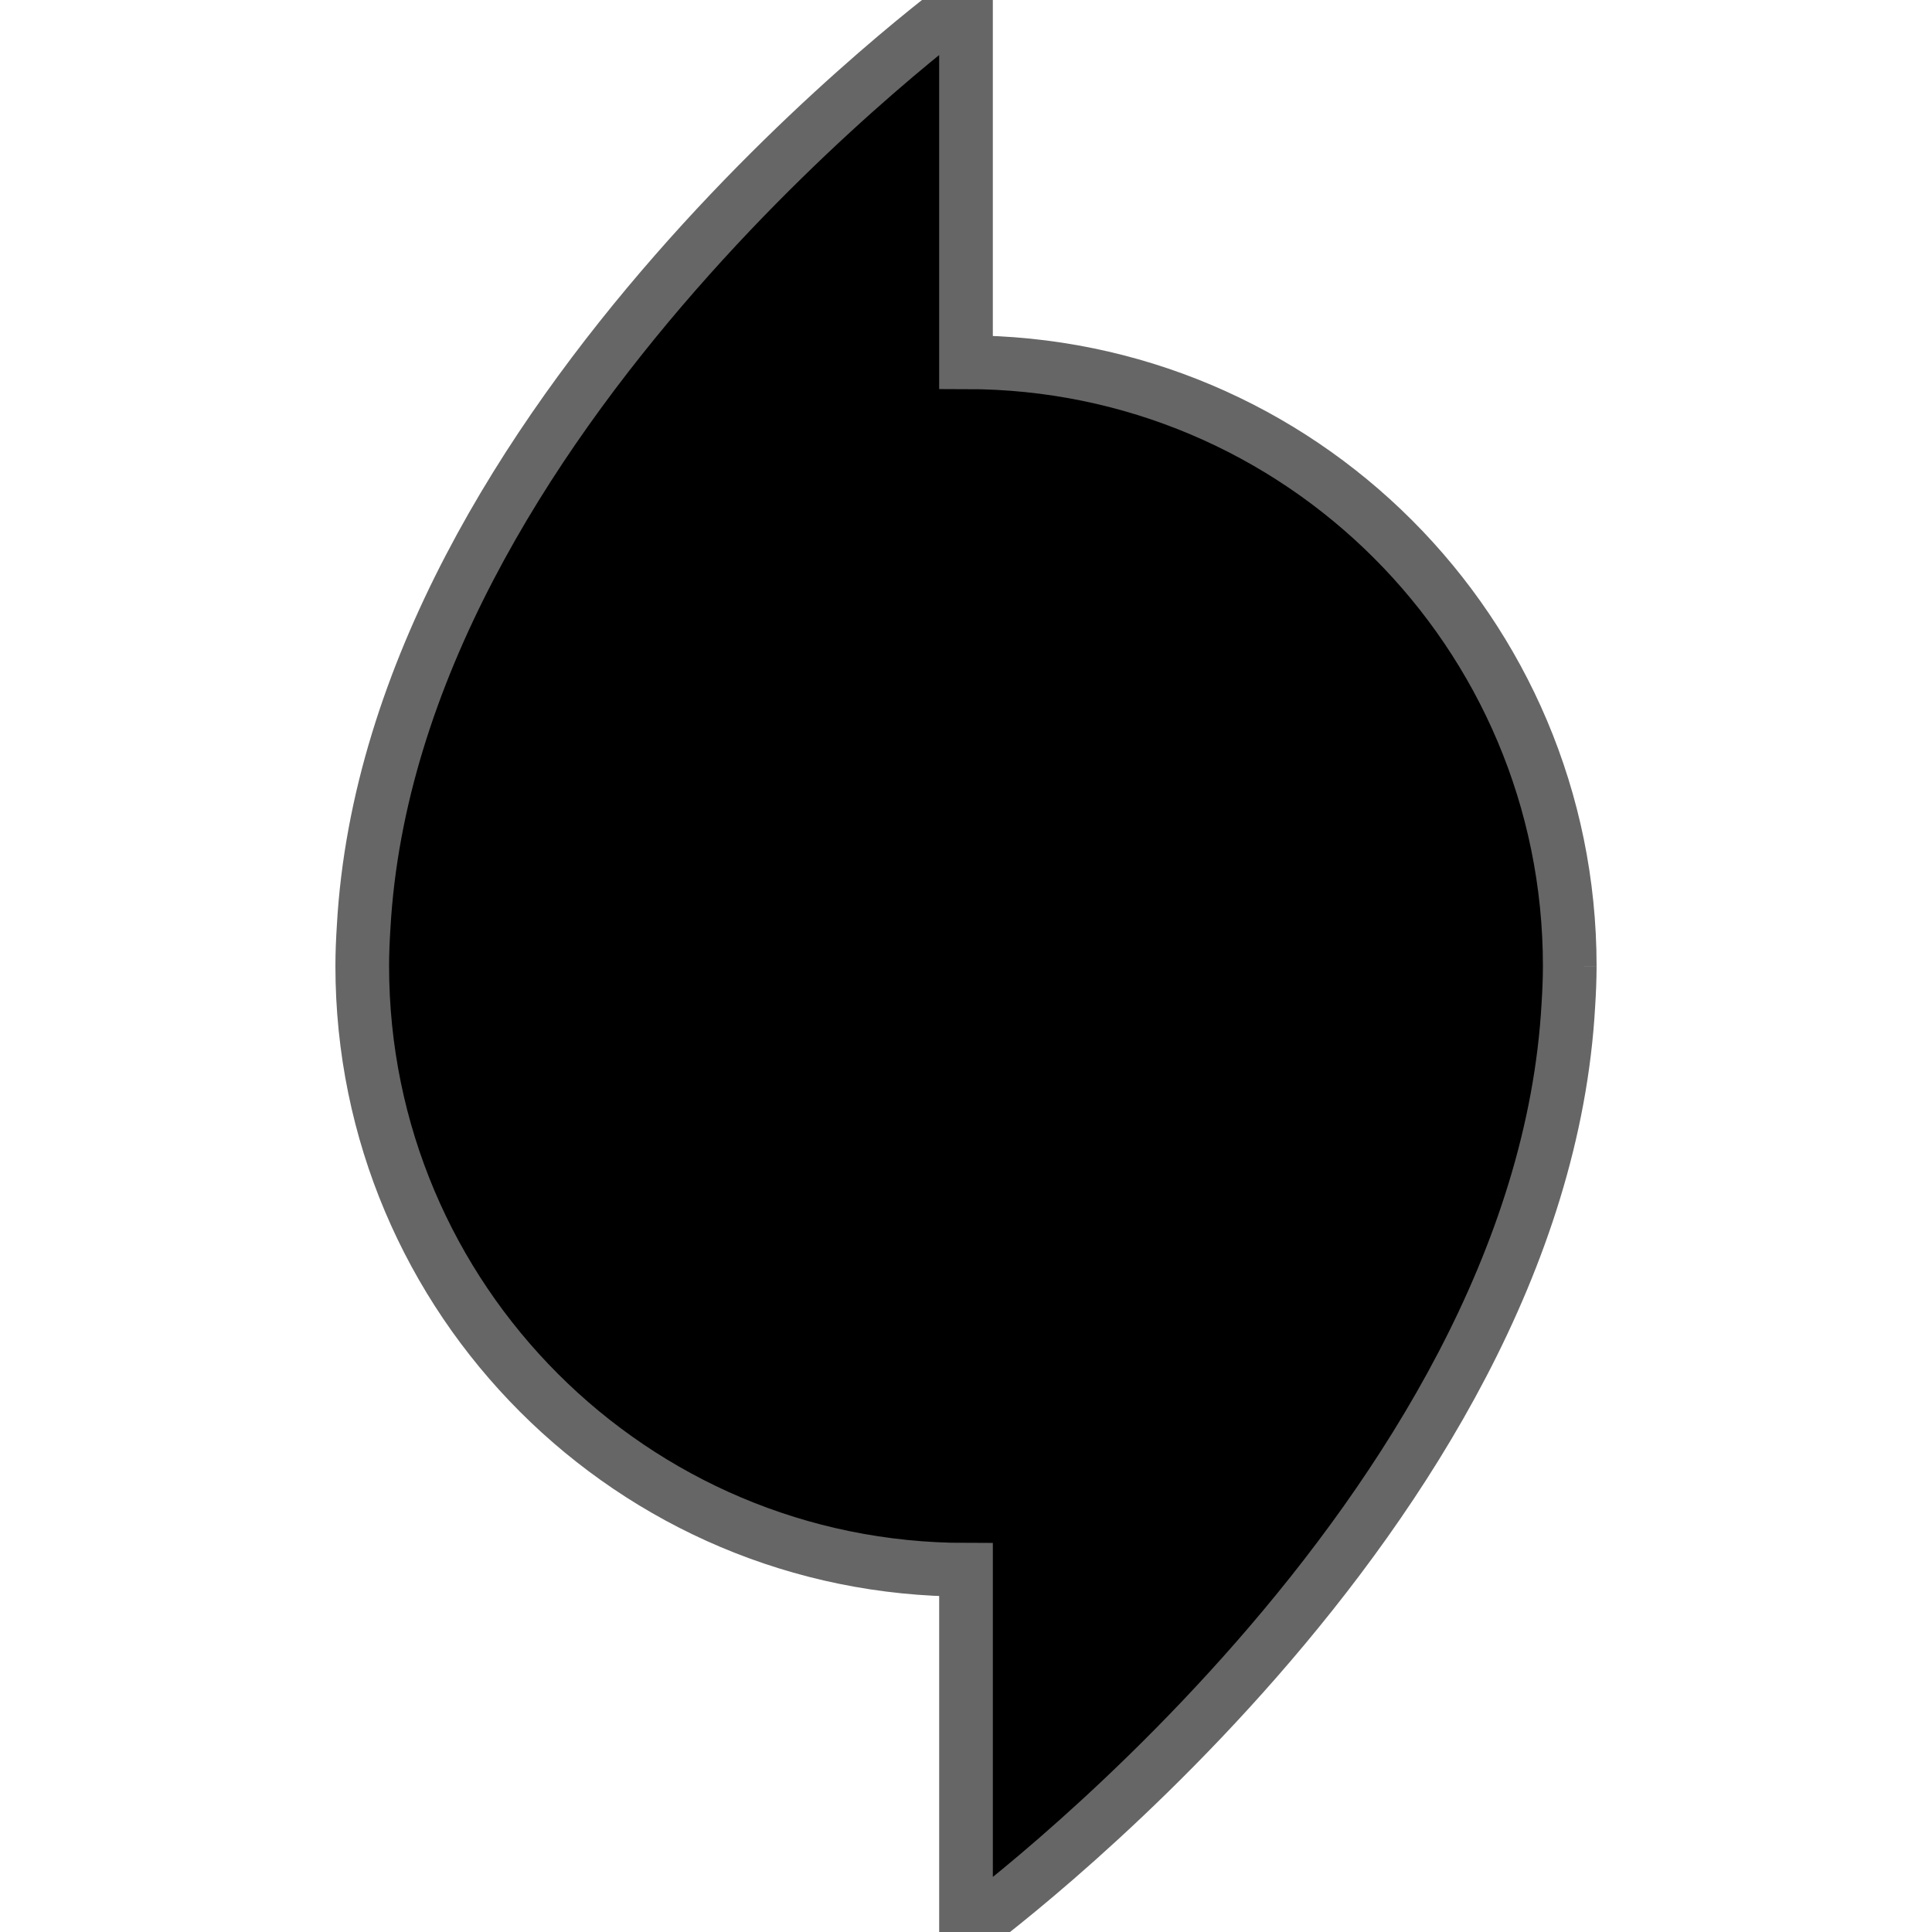
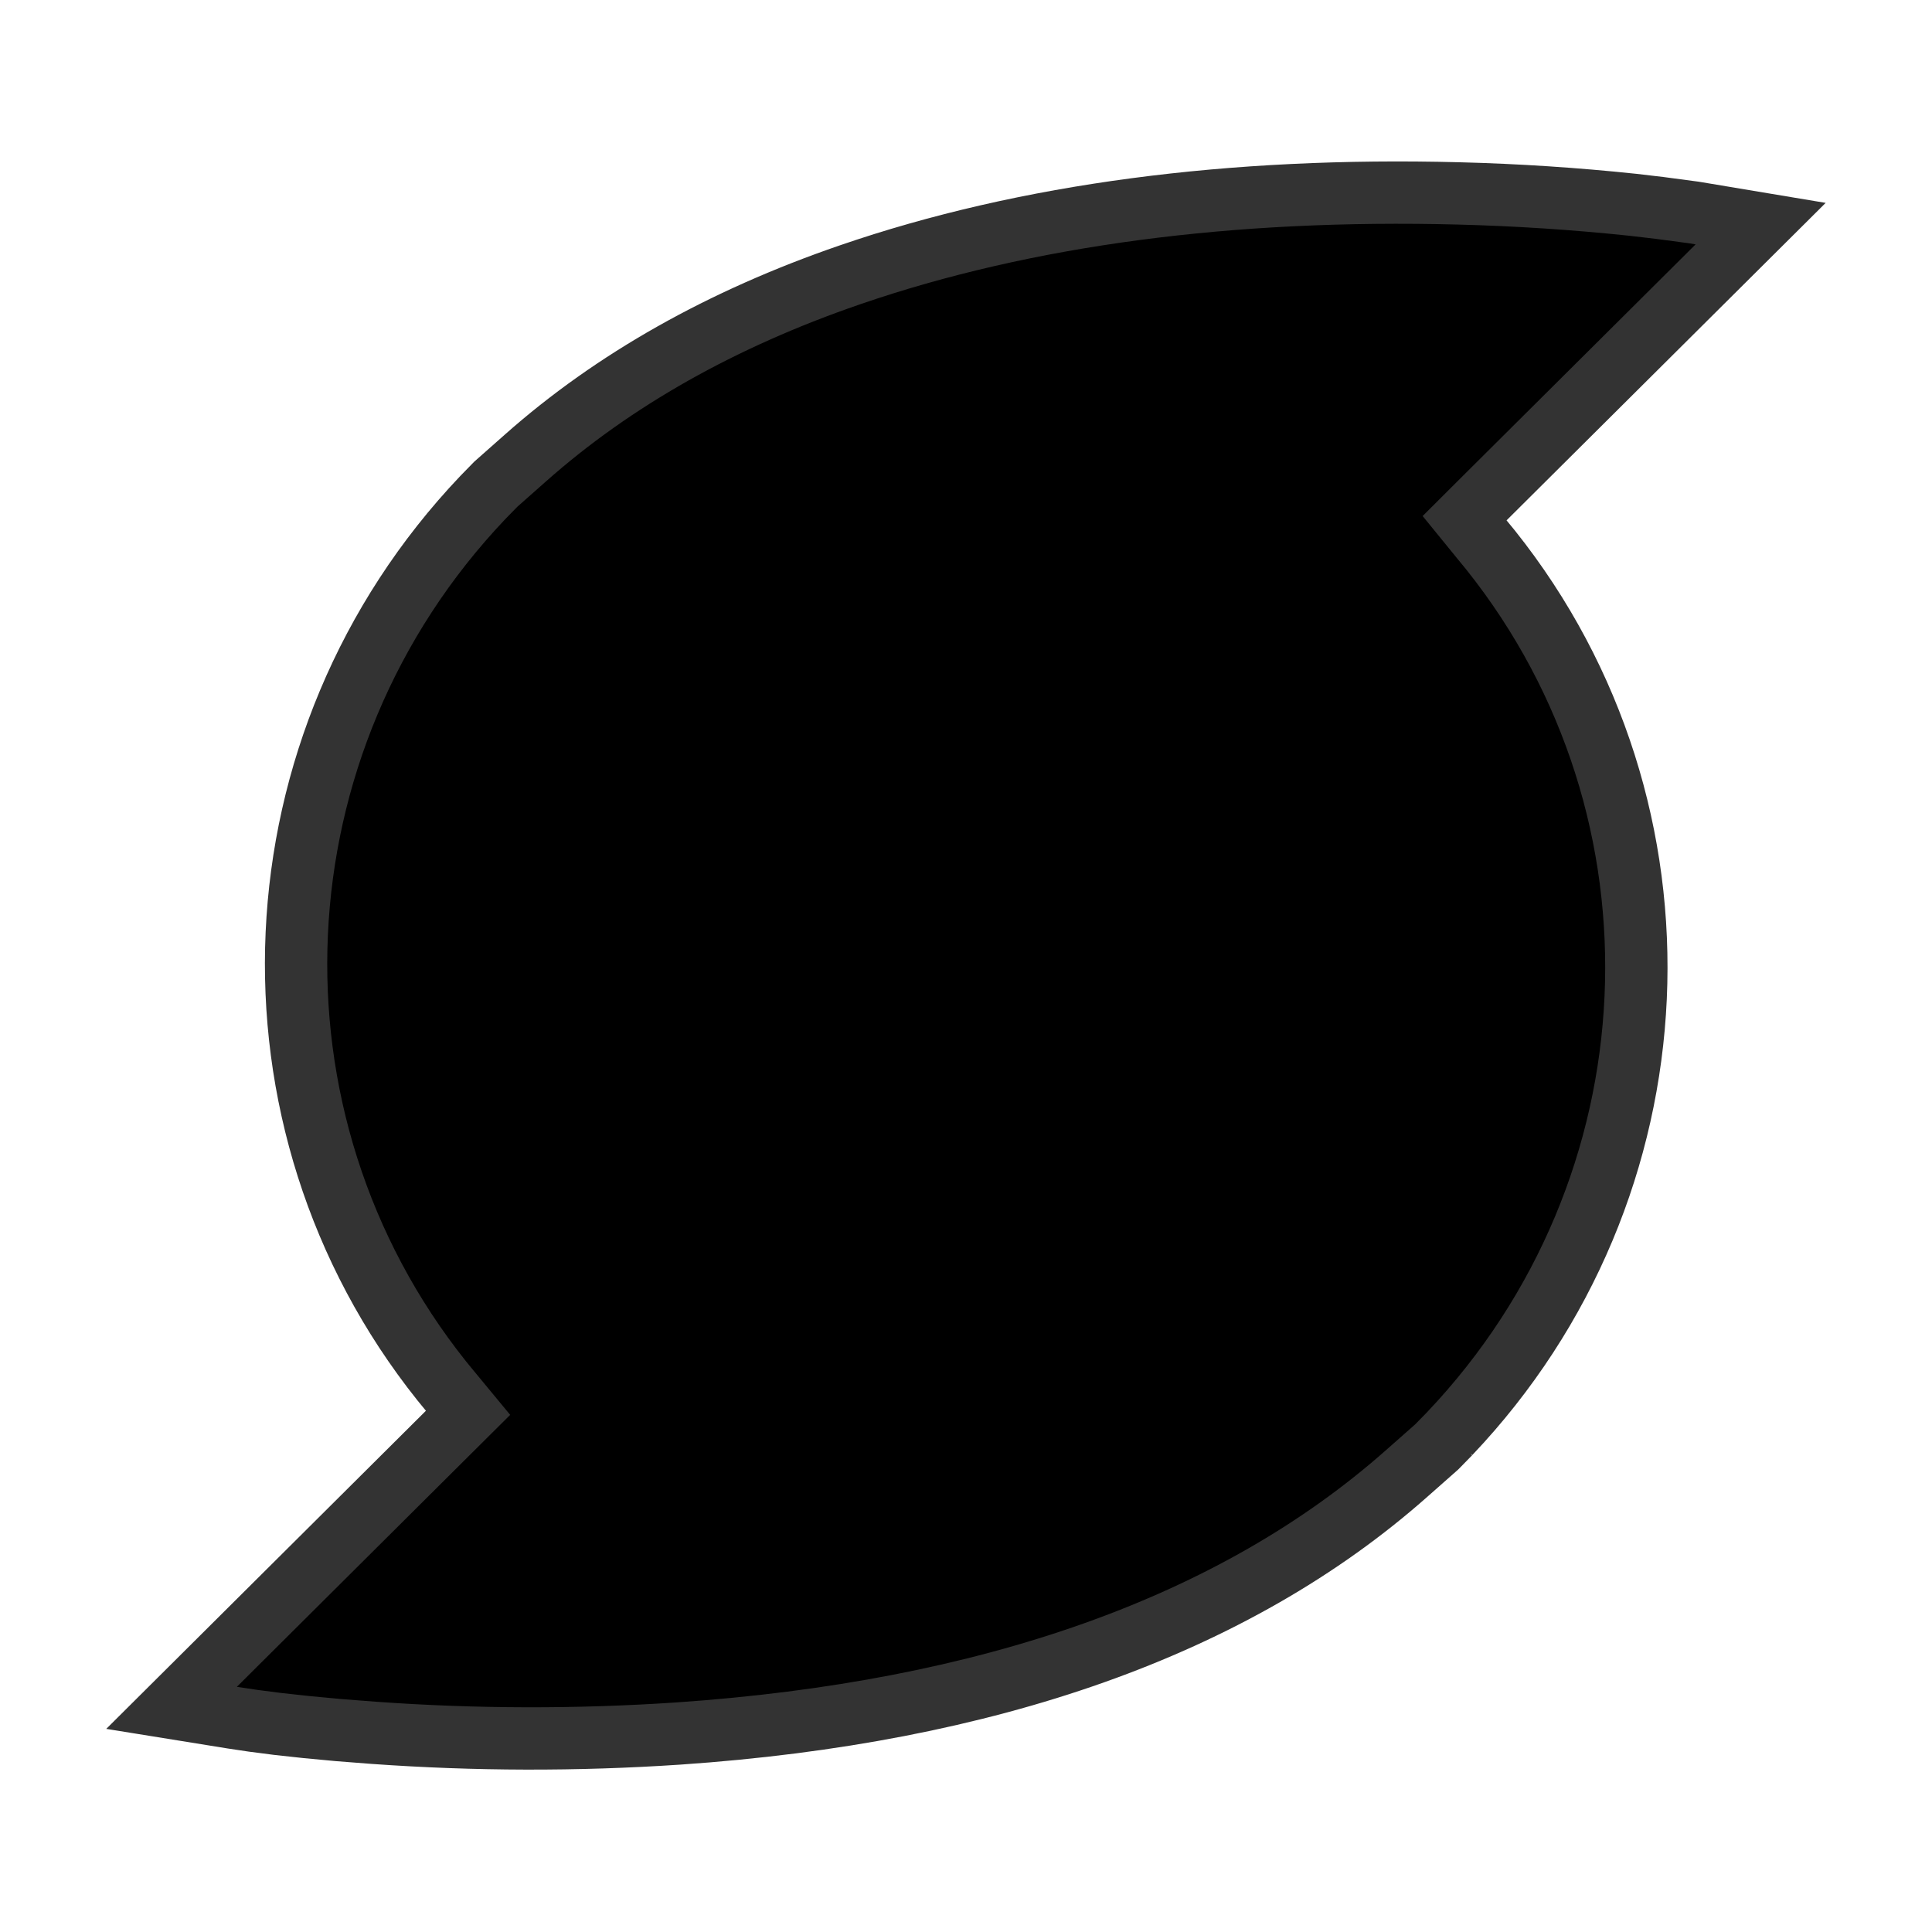
- <svg xmlns="http://www.w3.org/2000/svg" class="sec-icon" viewBox="0 0 45 72" width="18" height="18">
-   <path fill="currentColor" stroke="#666" stroke-width=".5" vector-effect="non-scaling-stroke" d="M45,36.019 L45,36 C45,23.574 34.927,13.5 22.5,13.5 L22.5,0 C22.5,0 1.104,15.572 0.051,34.559 C0.021,35.036 0,35.516 0,36 C0,48.427 10.074,58.5 22.5,58.5 L22.5,72 C22.5,72 43.899,56.426 44.949,37.437 C44.979,36.968 44.999,36.496 45,36.019" />
+ <svg xmlns="http://www.w3.org/2000/svg" width="22" height="22" viewBox="0 0 31 23">
+   <path transform="rotate(105 15.5 11.5)" d="m20.737 2.06.263.148.528.35c3.098 2.046 5.45 5.507 7.063 10.215a35.335 35.335 0 0 1 1.253 4.72l.105.563.086.507.07.453.053.394.038.333.101.989-5.41-3.141-.394-.229-.264.371-.122.17c-3.18 4.31-9.088 5.625-13.86 3.032l-.262-.147-.529-.35c-1.579-1.043-2.974-2.47-4.185-4.267-1.678-2.488-2.942-5.567-3.79-9.093a35.174 35.174 0 0 1-.549-2.757L.87 3.896l-.072-.554-.104-1.075 5.403 3.138.392.227.265-.367.122-.17c3.18-4.31 9.09-5.627 13.862-3.034z" stroke="#333" fill="currentColor" />
</svg>
